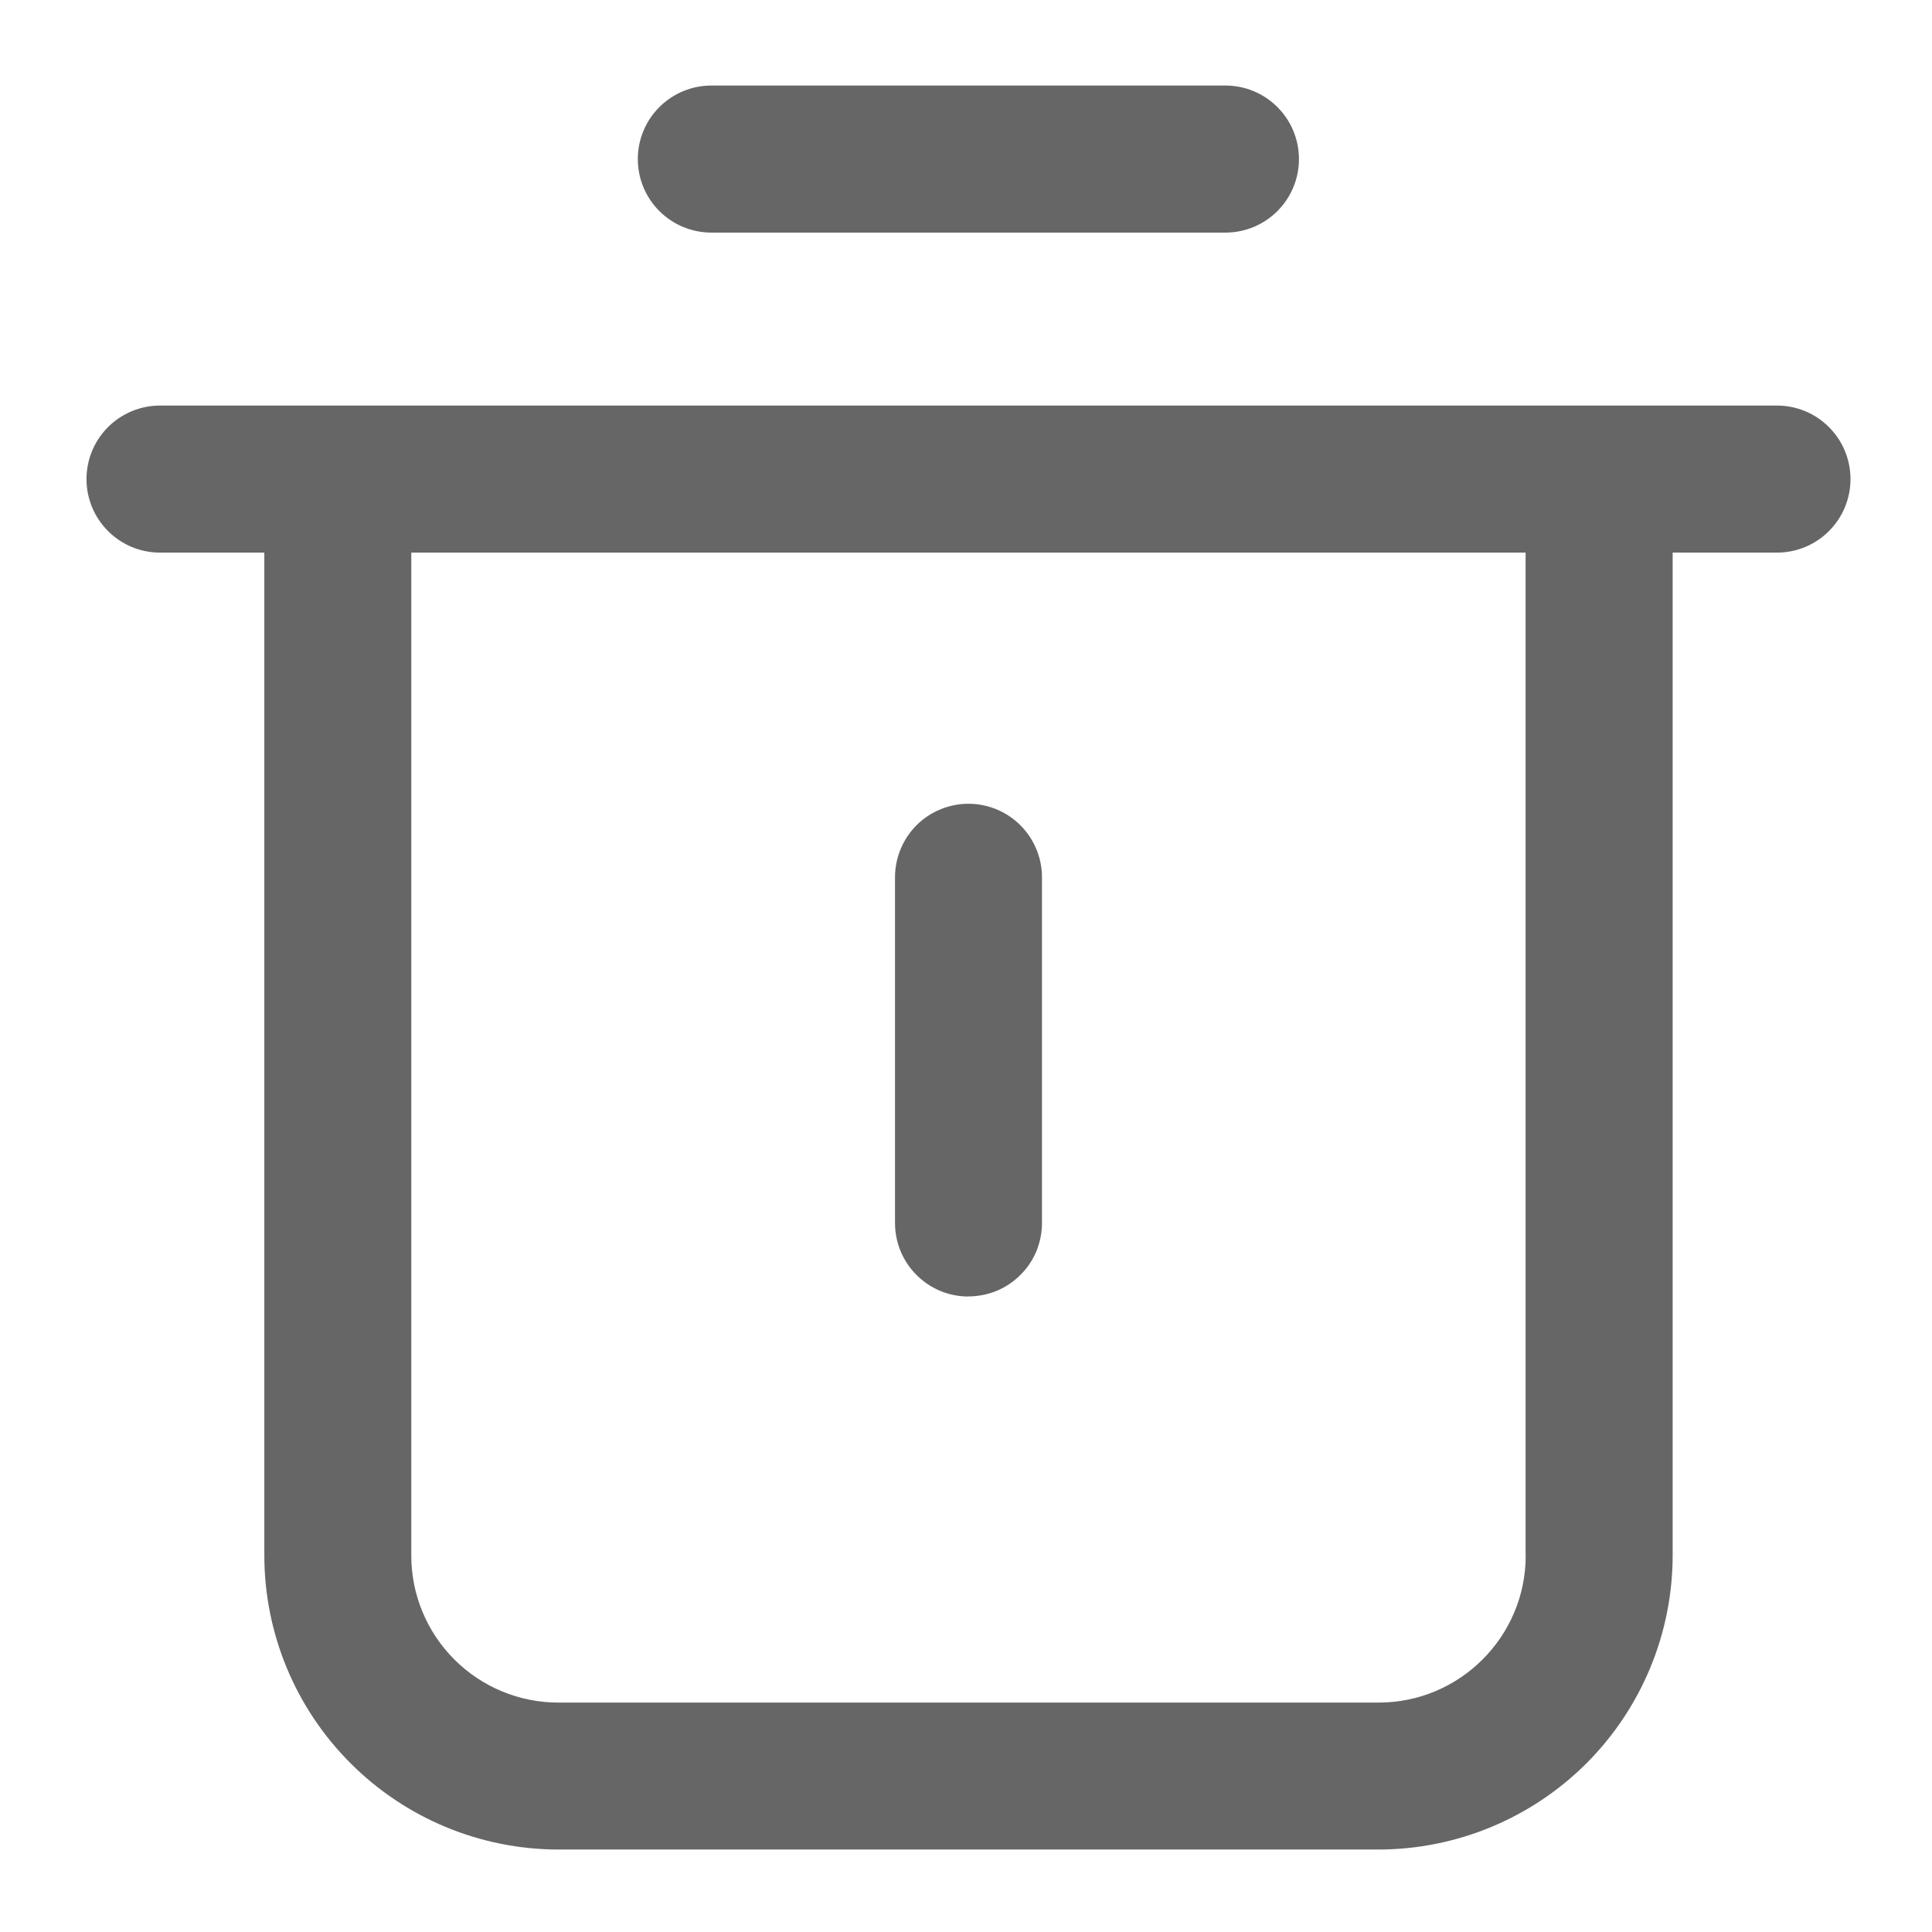
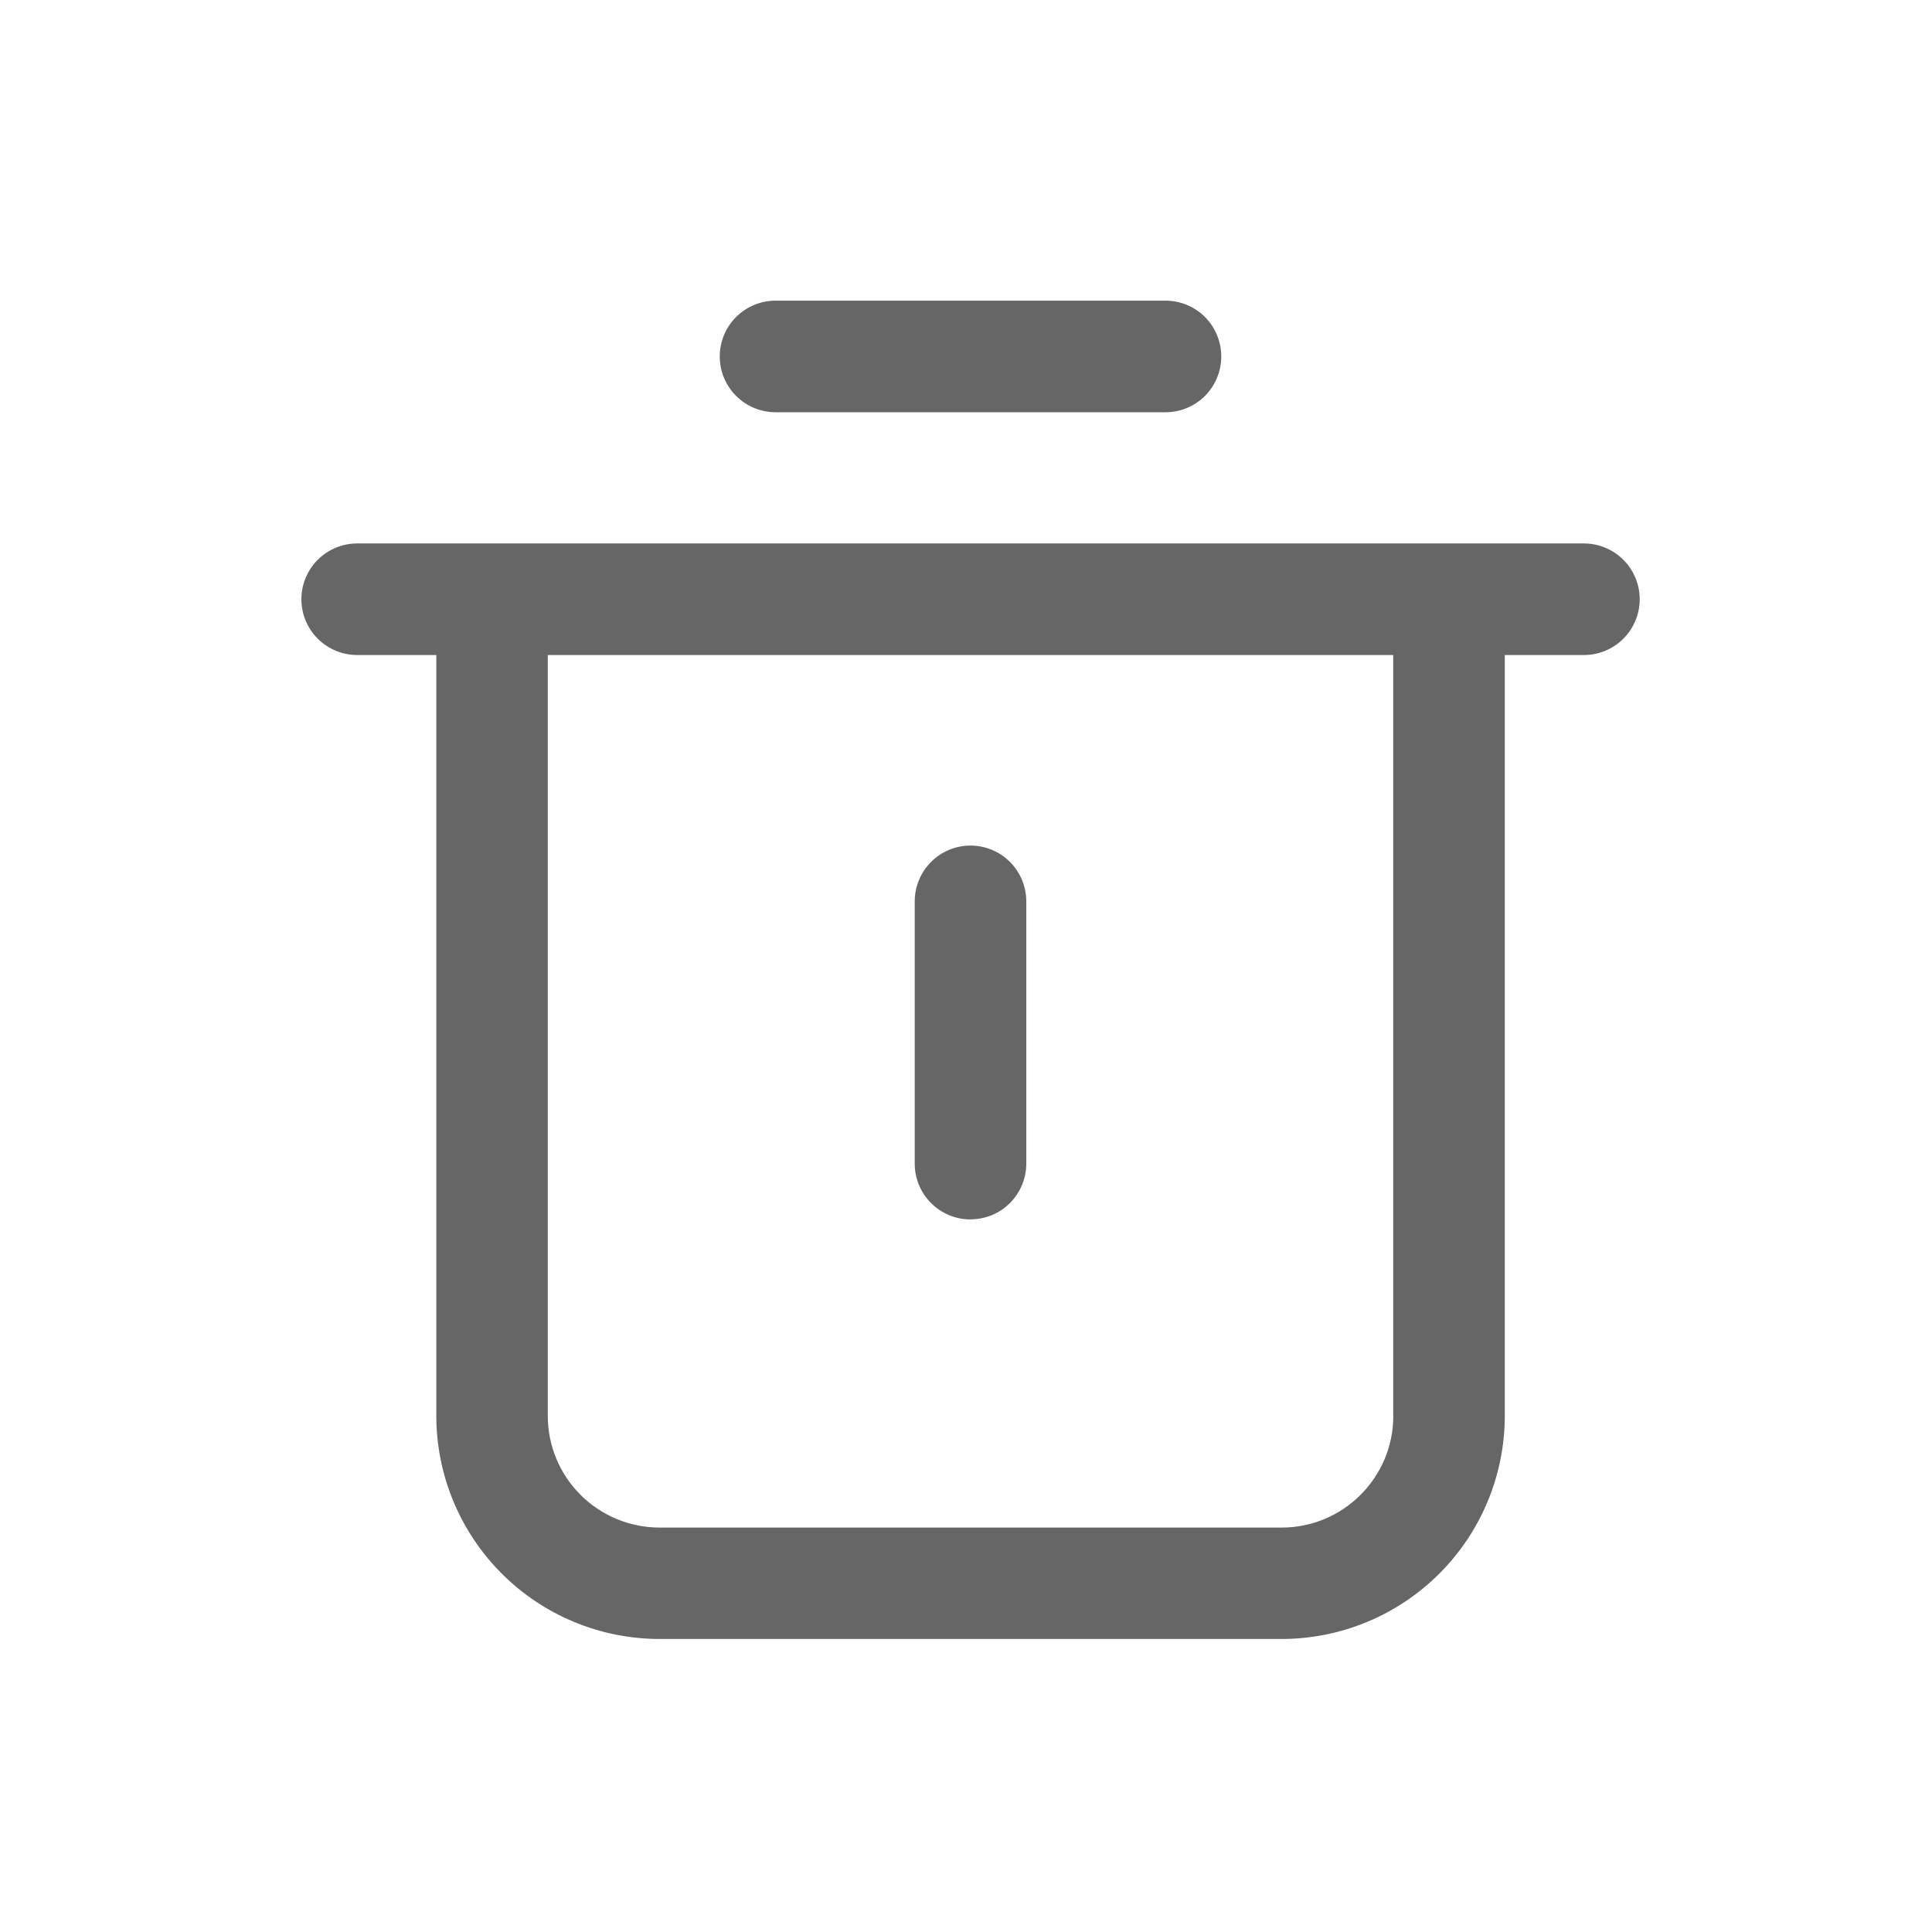
<svg xmlns="http://www.w3.org/2000/svg" viewBox="0 0 24 24" fill="none">
-   <g transform="matrix(1.043478 0 0 1.043478 -0.565217 -0.565217)">
-     <g transform="matrix(1.263158 0 0 1.263158 0 0)">
-       <g id="Frame">
-         <path id="Vector" d="M17.176 4.251H1.937C1.753 4.251 1.577 4.324 1.447 4.454C1.317 4.584 1.244 4.76 1.244 4.944C1.244 5.128 1.317 5.304 1.447 5.434C1.577 5.564 1.753 5.637 1.937 5.637H2.92V15.09C2.921 15.824 3.213 16.528 3.733 17.047C4.252 17.567 4.956 17.859 5.691 17.86H13.421C14.156 17.859 14.86 17.567 15.38 17.048C15.899 16.529 16.192 15.824 16.193 15.09V5.637H17.176C17.36 5.637 17.536 5.564 17.666 5.434C17.796 5.304 17.869 5.128 17.869 4.944C17.869 4.76 17.796 4.584 17.666 4.454C17.536 4.324 17.36 4.251 17.176 4.251ZM14.808 15.09C14.808 15.853 14.186 16.475 13.422 16.475H5.691C5.323 16.475 4.971 16.329 4.711 16.069C4.451 15.809 4.305 15.457 4.305 15.09V5.637H14.807V15.09H14.808ZM7.133 2.621H11.978C12.162 2.621 12.338 2.548 12.468 2.418C12.598 2.288 12.671 2.112 12.671 1.928C12.671 1.744 12.598 1.568 12.468 1.438C12.338 1.308 12.162 1.235 11.978 1.235H7.133C6.95 1.235 6.773 1.308 6.643 1.438C6.513 1.568 6.44 1.744 6.44 1.928C6.44 2.112 6.513 2.288 6.643 2.418C6.773 2.548 6.95 2.621 7.133 2.621Z" fill="#666666" />
-         <path id="Vector_2" d="M9.556 12.647C9.647 12.647 9.737 12.629 9.821 12.595C9.905 12.56 9.982 12.509 10.046 12.444C10.111 12.38 10.162 12.304 10.197 12.22C10.231 12.136 10.249 12.046 10.249 11.955V8.697C10.249 8.513 10.176 8.337 10.046 8.207C9.916 8.077 9.74 8.004 9.556 8.004C9.373 8.004 9.196 8.077 9.066 8.207C8.937 8.337 8.864 8.513 8.864 8.697V11.955C8.864 12.337 9.173 12.648 9.556 12.648V12.647Z" fill="#666666" />
+   <g transform="matrix(1 0 0 1 2.5 2.5)">
+     <g id="æç´¢-å¾+ æç´¢">
+       <g id="Group 1321317955">
+         <g id="Frame">
+           <path id="Vector" d="M17.176 4.251H1.937C1.753 4.251 1.577 4.324 1.447 4.454C1.317 4.584 1.244 4.76 1.244 4.944C1.244 5.128 1.317 5.304 1.447 5.434C1.577 5.564 1.753 5.637 1.937 5.637H2.92V15.09C2.921 15.824 3.213 16.528 3.733 17.048C4.252 17.567 4.956 17.859 5.691 17.86H13.421C14.156 17.86 14.861 17.567 15.38 17.048C15.9 16.529 16.192 15.824 16.193 15.09V5.637H17.176C17.36 5.637 17.536 5.564 17.666 5.434C17.796 5.304 17.869 5.128 17.869 4.944C17.869 4.76 17.796 4.584 17.666 4.454C17.536 4.324 17.36 4.251 17.176 4.251ZM14.808 15.09C14.808 15.853 14.186 16.476 13.422 16.476H5.691C5.323 16.475 4.971 16.329 4.711 16.069C4.451 15.809 4.305 15.457 4.305 15.09V5.637H14.807V15.09H14.808ZM7.134 2.621H11.979C12.162 2.621 12.339 2.548 12.469 2.418C12.598 2.288 12.671 2.112 12.671 1.928C12.671 1.744 12.598 1.568 12.469 1.438C12.339 1.308 12.162 1.235 11.979 1.235H7.134C6.95 1.235 6.774 1.308 6.644 1.438C6.514 1.568 6.441 1.744 6.441 1.928C6.441 2.112 6.514 2.288 6.644 2.418C6.774 2.548 6.95 2.621 7.134 2.621Z" fill="#666666" />
+           <path id="Vector_2" d="M9.556 12.647C9.647 12.647 9.737 12.629 9.821 12.595C9.905 12.56 9.981 12.509 10.046 12.445C10.11 12.38 10.161 12.304 10.196 12.22C10.231 12.136 10.249 12.046 10.249 11.955V8.697C10.249 8.514 10.176 8.337 10.046 8.207C9.916 8.077 9.74 8.004 9.556 8.004C9.372 8.004 9.196 8.077 9.066 8.207C8.936 8.337 8.863 8.514 8.863 8.697V11.955C8.863 12.337 9.173 12.648 9.556 12.648V12.647Z" fill="#666666" />
+         </g>
      </g>
    </g>
  </g>
</svg>
